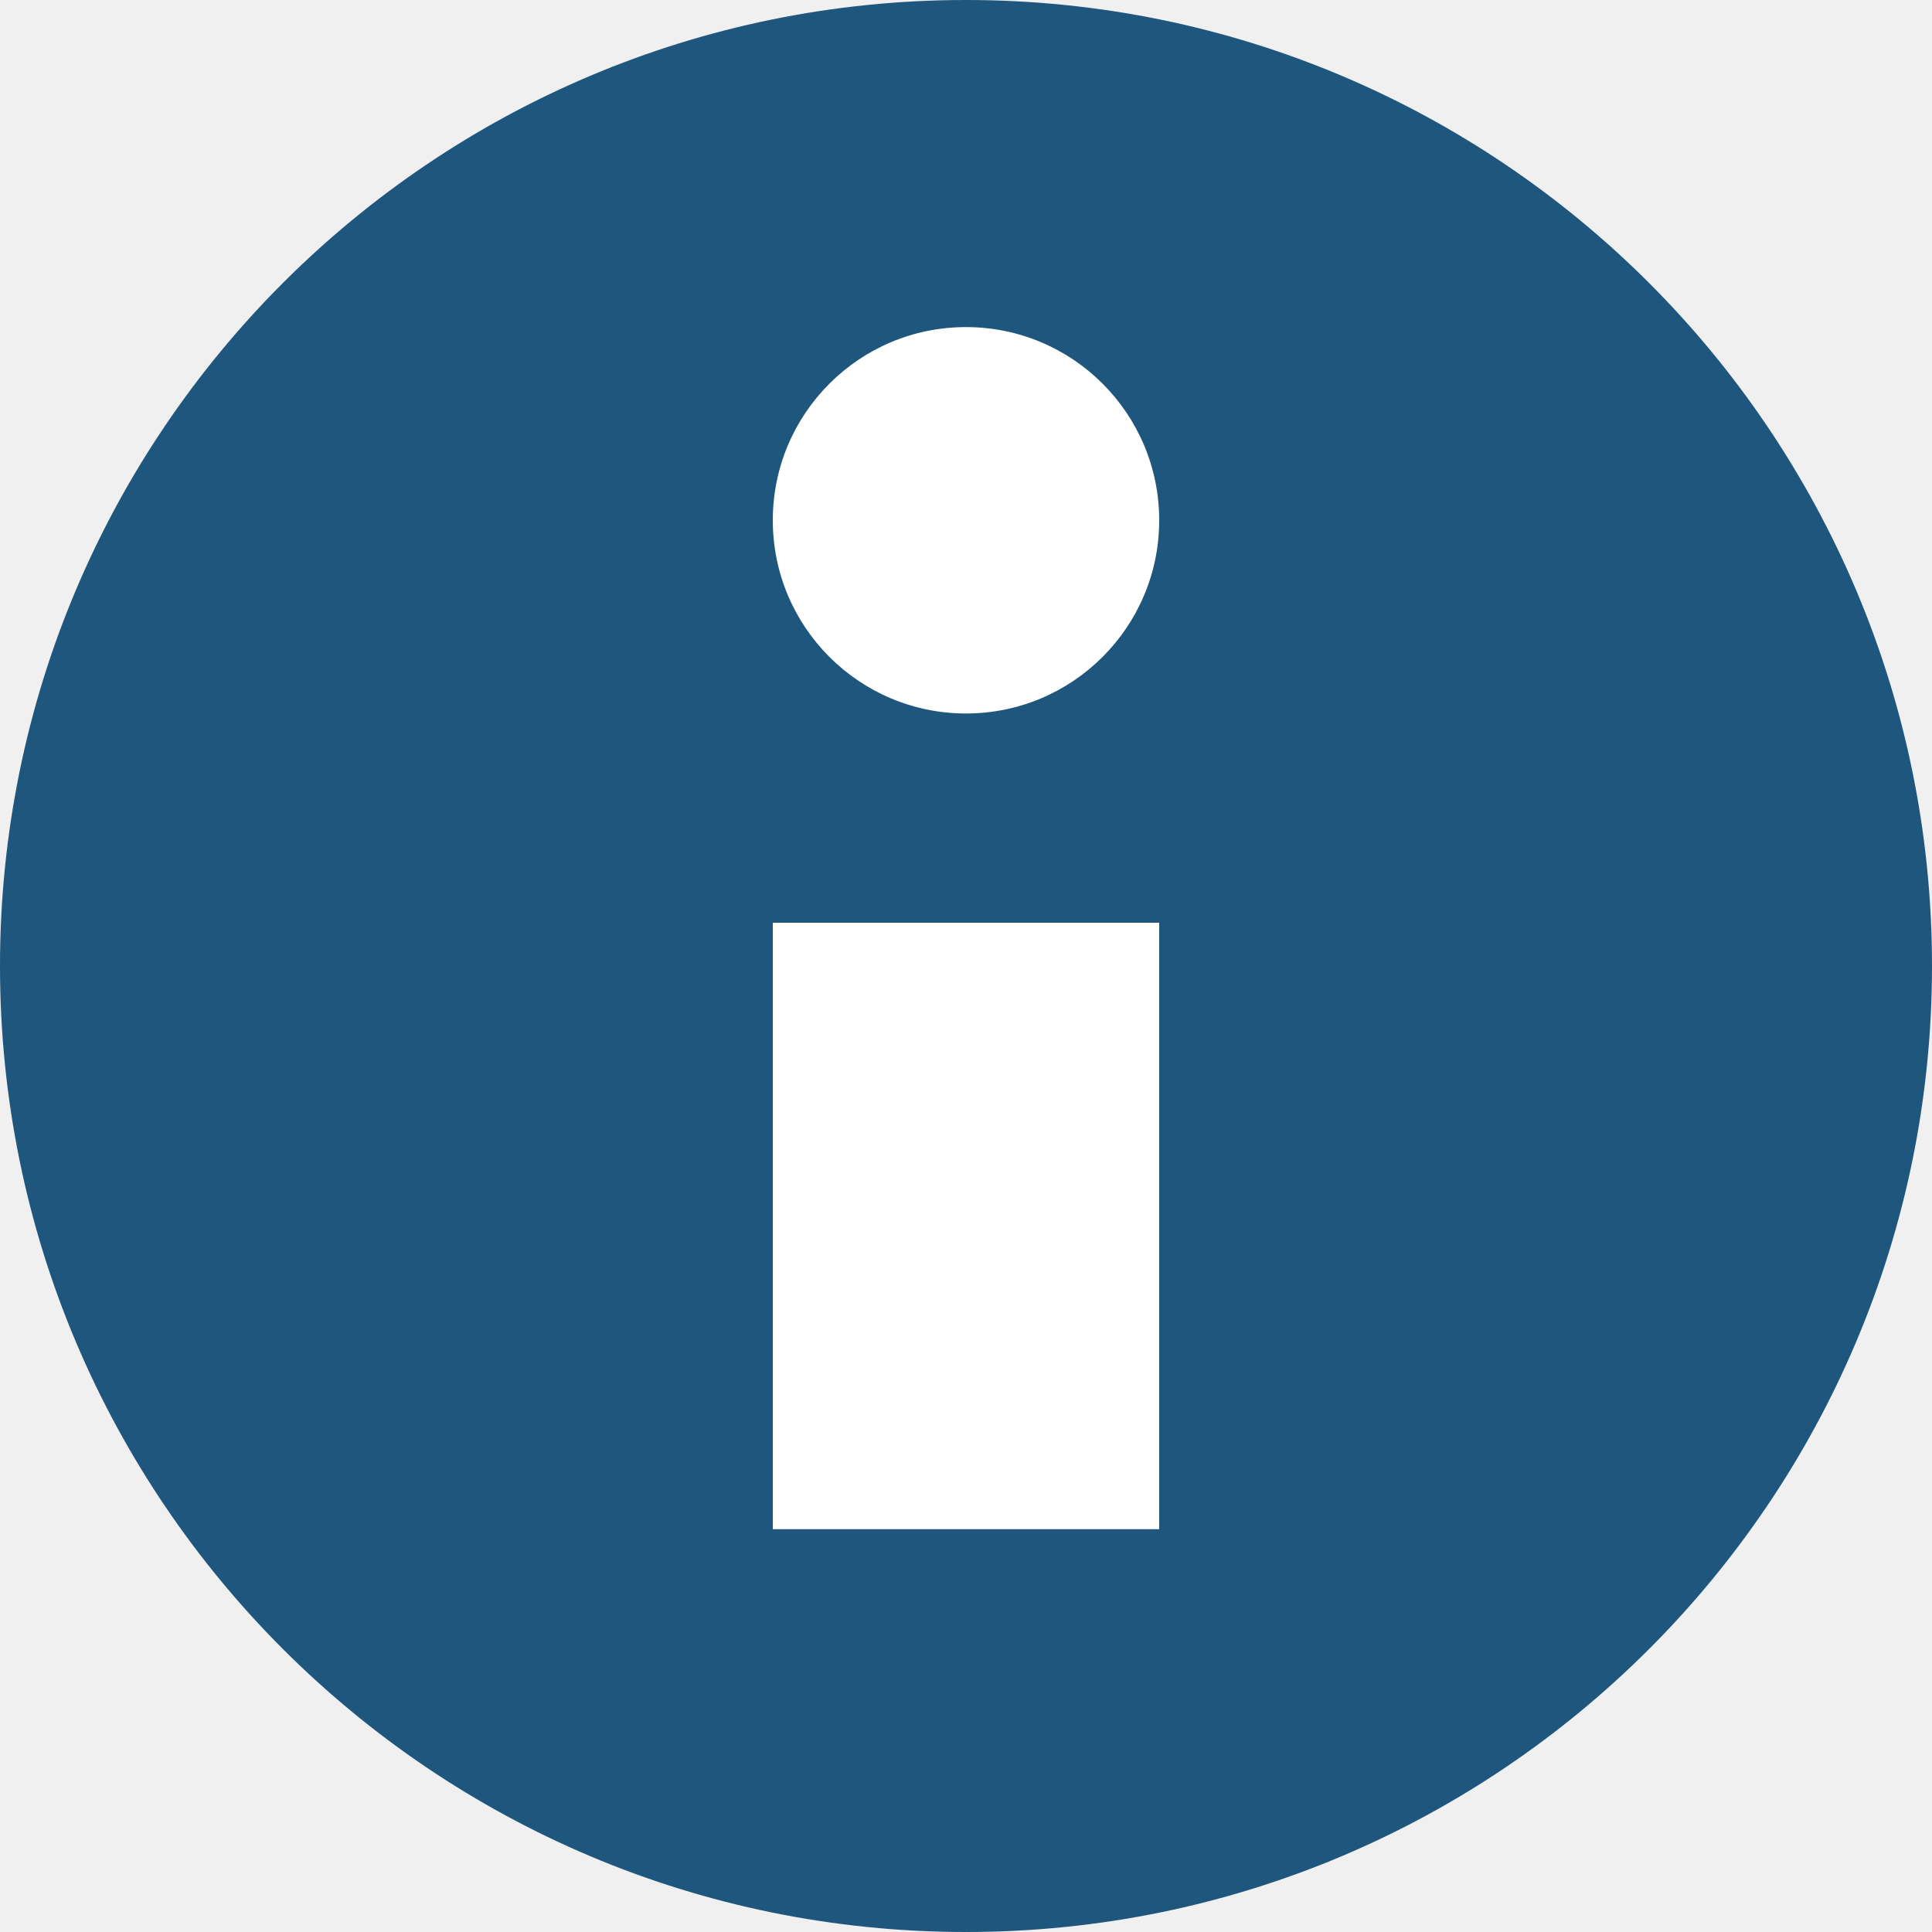
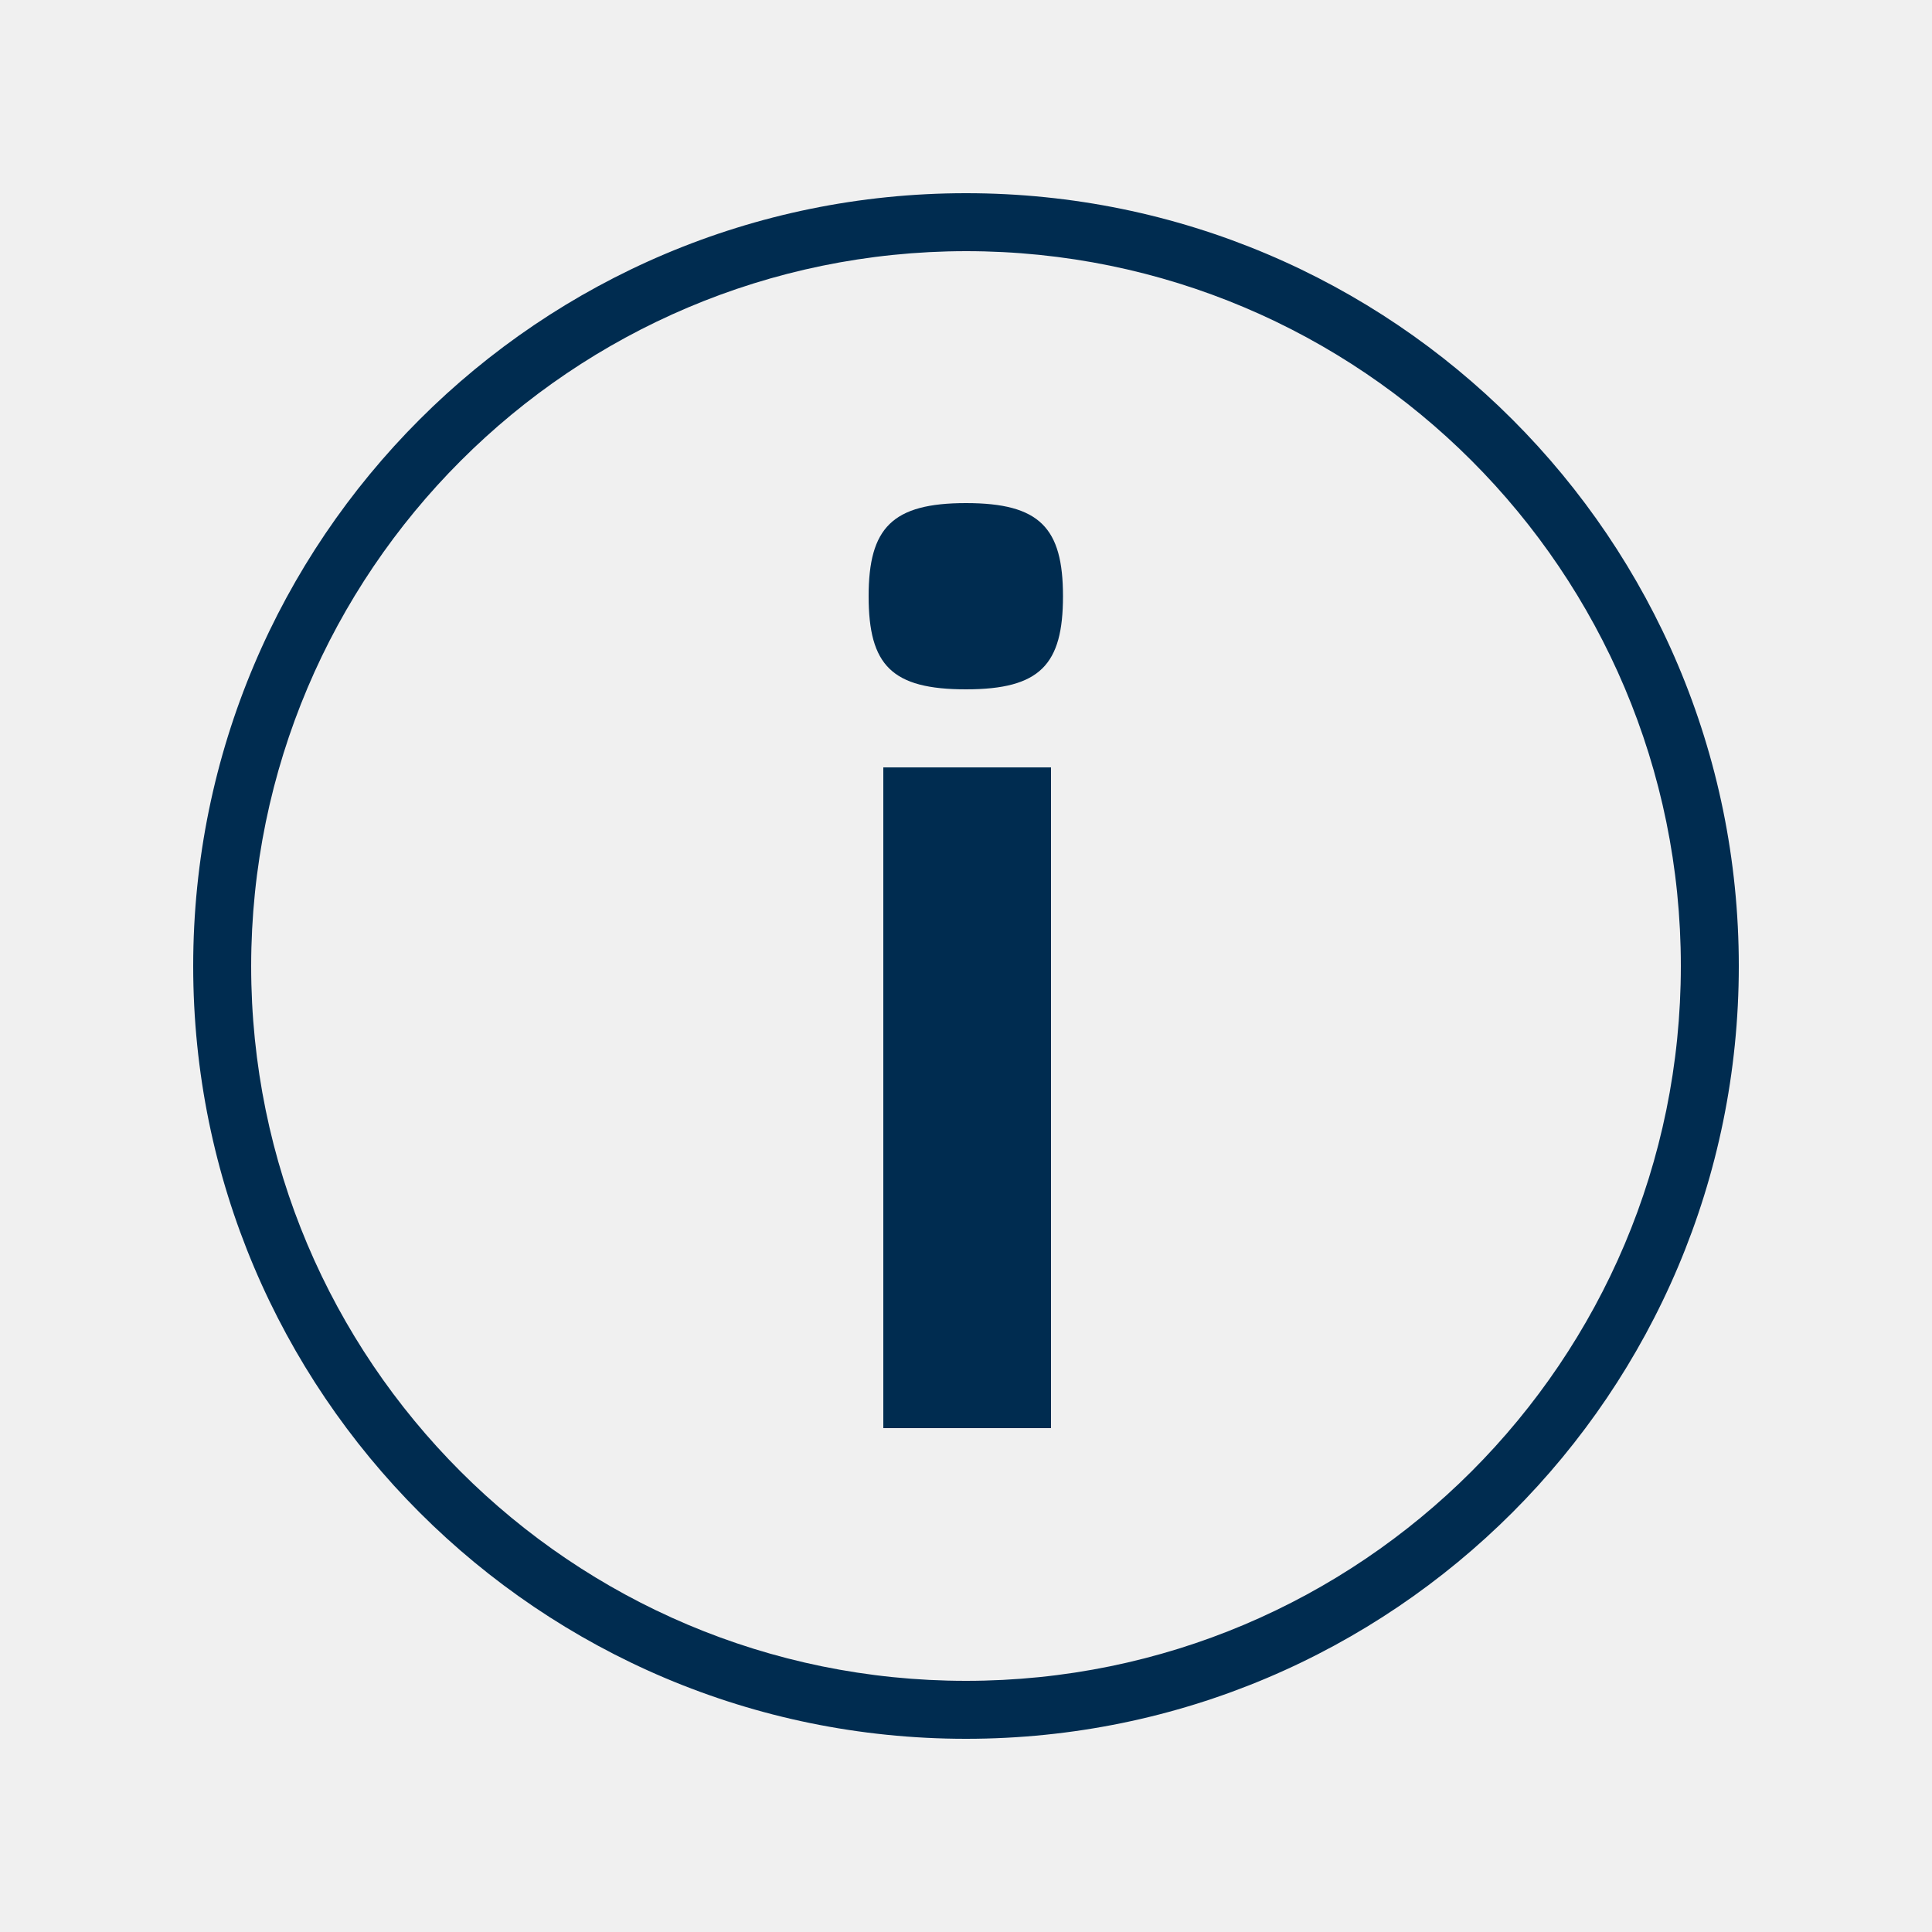
- <svg xmlns="http://www.w3.org/2000/svg" id="svg12" y="0px" x="0px" version="1.1" viewBox="0 0 20 20" fill="#000000" width="100px" height="100px">
-   <defs id="defs16" />
-   <circle id="path3718" cx="10" cy="10" r="10" style="fill:#1f567d;fill-opacity:1;stroke-width:0.243" mask="none" clip-path="none" />
-   <rect ry="1.608" y="9.552" x="8" height="6.278" width="4" id="rect4581" style="fill:#ffffff;fill-opacity:1;stroke-width:0.274" rx="0" />
-   <circle cy="5.386" cx="10" id="circle4583" style="fill:#ffffff;fill-opacity:1;stroke-width:0.378" r="2" />
+ <svg xmlns="http://www.w3.org/2000/svg" viewBox="0 0 50 50" version="1.1" id="svg11" width="50" height="50">
+   <defs id="defs4">
+     <style id="style2">.cls-1{fill:#58595b;}</style>
+   </defs>
+   <g id="Your_Icons" data-name="Your Icons" transform="translate(-19.8,-22.57)">
+     <path class="cls-1" d="m 42.28,38 c 0,-1.77 0.61,-2.41 2.52,-2.41 1.91,0 2.51,0.64 2.51,2.41 0,1.77 -0.59,2.41 -2.51,2.41 -1.92,0 -2.52,-0.62 -2.52,-2.41 z m 0.38,4.43 H 47 v 17.1 h -4.34 z" id="path6" style="fill:#002c50;fill-opacity:1" />
+     <path class="cls-1" d="m 44.8,29.07 a 18.5,18.5 0 1 1 -18.5,18.5 18.52,18.52 0 0 1 18.5,-18.5 m 0,-1.5 a 20,20 0 1 0 20,20 20,20 0 0 0 -20,-20 z" id="path8" style="fill:#002c50;fill-opacity:1" />
+   </g>
</svg>
